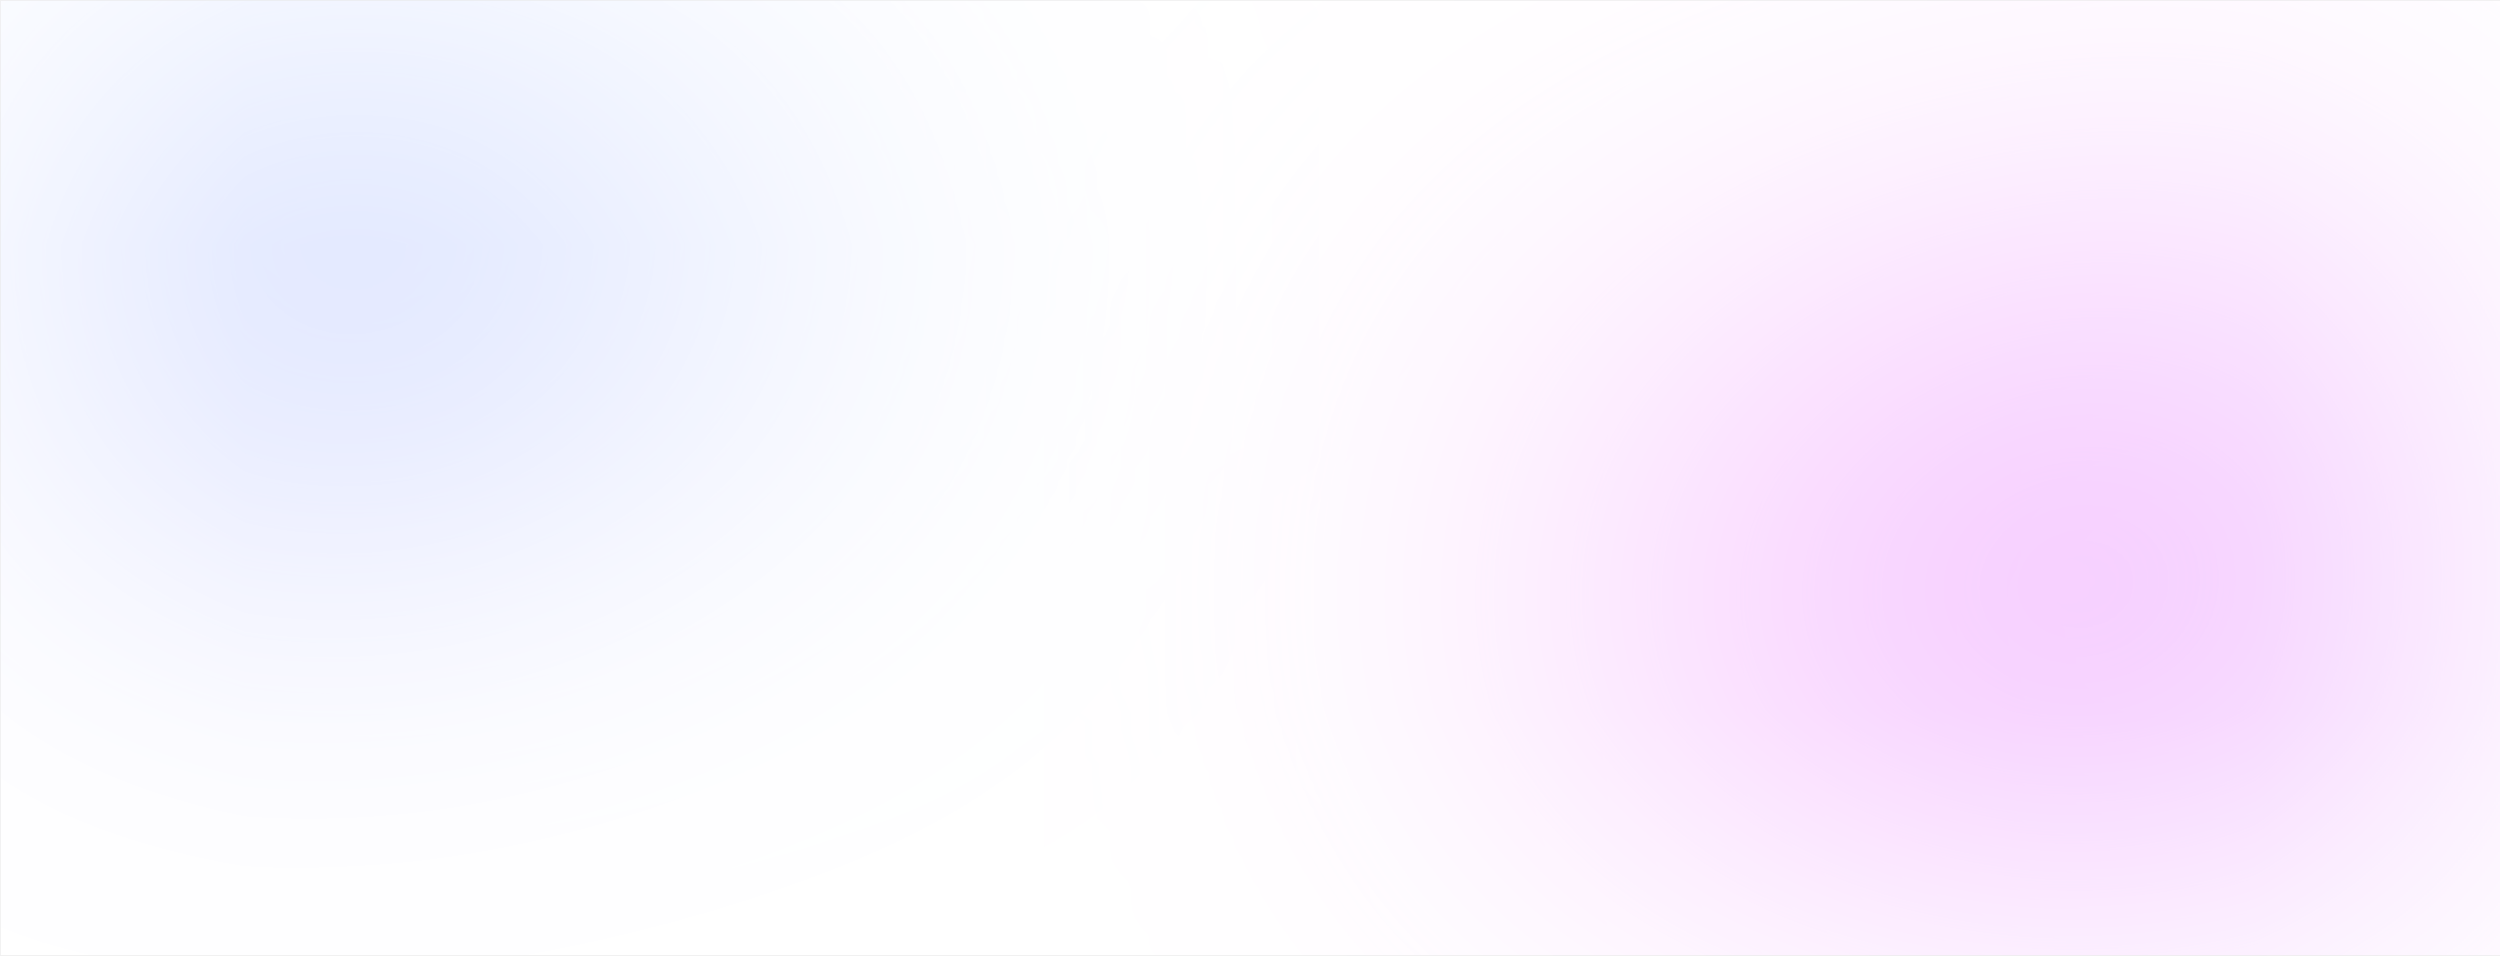
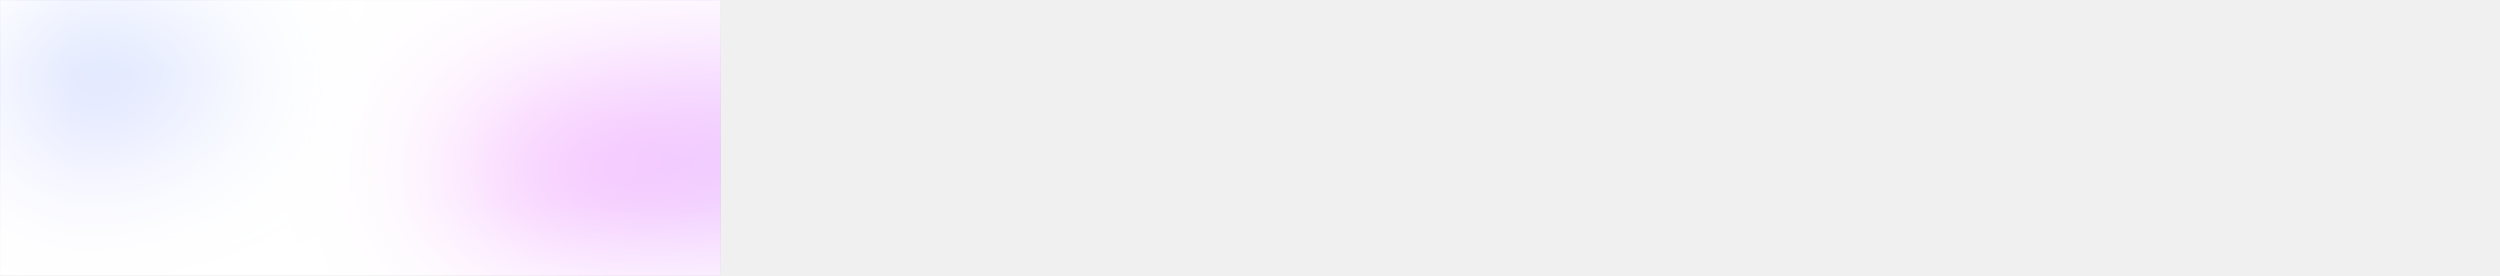
- <svg xmlns="http://www.w3.org/2000/svg" width="1441" height="551" viewBox="0 0 1441 551" fill="none">
+ <svg xmlns="http://www.w3.org/2000/svg" width="5000" height="551" viewBox="0 0 5000 551" fill="none">
  <g clip-path="url(#clip0_218_10549)">
-     <rect width="3440" height="550" transform="translate(0.5 0.5)" fill="white" />
-     <g filter="url(#filter0_f_218_10549)">
-       <path fill-rule="evenodd" clip-rule="evenodd" d="M1891.56 385.602C1858.25 412.429 1782.94 426.506 1725.87 446.654C1674.94 464.635 1635.69 488.323 1571.72 498.527C1508.15 508.666 1436.69 501.13 1368.15 503.712C1290.07 506.654 1210.42 526.008 1137.58 514.884C1065.57 503.886 1033.09 471.984 993.496 446.495C956.624 422.756 926.628 397.786 913.526 370.631C900.516 343.665 894.648 315.38 917.707 289.407C940.276 263.988 993.986 245.209 1042.21 225.693C1088.56 206.932 1135.43 188.236 1195.95 176.801C1257.56 165.16 1326.11 162.631 1394.23 159.175C1471.46 155.256 1558.3 139.517 1624.77 155.042C1692.47 170.854 1675.38 212.607 1724.7 236.363C1775.8 260.982 1882.27 265.759 1914.58 294.66C1946.29 323.014 1926.16 357.735 1891.56 385.602Z" fill="url(#paint0_linear_218_10549)">
-         <animateTransform attributeName="transform" type="translate" dur="20s" repeatCount="indefinite" values="200 100; -1000 100; 200 100" />
+     <rect width="5440" height="550" transform="translate(0.5 0.5)" fill="white" />
+     <g filter="url(#filter1_f_218_10549)">
+       <path fill-rule="evenodd" clip-rule="evenodd" d="M2.747 -64.643C70.215 -59.923 118.415 -39.418 176.179 -25.882C227.729 -13.802 289.48 -6.566 326.495 11.222C363.276 28.897 362.206 52.763 383.157 73.582C407.023 97.298 468.007 118.042 459.205 143.095C450.503 167.863 386.223 184.723 337.883 202.443C292.861 218.947 243.561 233.568 185.629 243.383C128.099 253.13 66.032 260.929 2.747 259.223C-59.193 257.553 -113.145 244.774 -167.536 233.862C-219.821 223.372 -272.076 212.708 -311.082 196.259C-350.795 179.512 -371.628 158.676 -394.445 138.172C-420.315 114.924 -474.789 91.176 -454.718 67.181C-434.276 42.742 -336.961 39.254 -294.654 18.869C-250.811 -2.257 -263.67 -36.454 -206.076 -52.626C-149.574 -68.493 -67.337 -69.547 2.747 -64.643Z" fill="url(#paint1_linear_218_10549)">
+         <animateTransform attributeName="transform" type="translate" dur="10s" repeatCount="indefinite" values="0 0; 1000 0; 0 0" />
      </path>
    </g>
-     <g filter="url(#filter1_f_218_10549)">
-       <path fill-rule="evenodd" clip-rule="evenodd" d="M2.747 -64.643C70.215 -59.923 118.415 -39.418 176.179 -25.882C227.729 -13.802 289.48 -6.566 326.495 11.222C363.276 28.897 362.206 52.763 383.157 73.582C407.023 97.298 468.007 118.042 459.205 143.095C450.503 167.863 386.223 184.723 337.883 202.443C292.861 218.947 243.561 233.568 185.629 243.383C128.099 253.13 66.032 260.929 2.747 259.223C-59.193 257.553 -113.145 244.774 -167.536 233.862C-219.821 223.372 -272.076 212.708 -311.082 196.259C-350.795 179.512 -371.628 158.676 -394.445 138.172C-420.315 114.924 -474.789 91.176 -454.718 67.181C-434.276 42.742 -336.961 39.254 -294.654 18.869C-250.811 -2.257 -263.67 -36.454 -206.076 -52.626C-149.574 -68.493 -67.337 -69.547 2.747 -64.643Z" fill="url(#paint1_linear_218_10549)">
-         <animateTransform attributeName="transform" type="translate" dur="20s" repeatCount="indefinite" values="0 0; 1000 0; 0 0" />
+     <g filter="url(#filter0_f_218_10549)" x="602.083" y="-151.67" width="2519.13" height="969.969" filterUnits="userSpaceOnUse" color-interpolation-filters="sRGB">
+       <path fill-rule="evenodd" clip-rule="evenodd" d="M1891.56 385.602C1858.25 412.429 1782.94 426.506 1725.87 446.654C1674.94 464.635 1635.69 488.323 1571.72 498.527C1508.15 508.666 1436.69 501.13 1368.15 503.712C1290.07 506.654 1210.42 526.008 1137.58 514.884C1065.57 503.886 1033.09 471.984 993.496 446.495C956.624 422.756 926.628 397.786 913.526 370.631C900.516 343.665 894.648 315.38 917.707 289.407C940.276 263.988 993.986 245.209 1042.21 225.693C1088.56 206.932 1135.43 188.236 1195.95 176.801C1257.56 165.16 1326.11 162.631 1394.23 159.175C1471.46 155.256 1558.3 139.517 1624.77 155.042C1692.47 170.854 1675.38 212.607 1724.7 236.363C1775.8 260.982 1882.27 265.759 1914.58 294.66C1946.29 323.014 1926.16 357.735 1891.56 385.602Z" fill="url(#paint0_linear_218_10549)">
+         <animateTransform attributeName="transform" type="translate" dur="10s" repeatCount="indefinite" values="0 0; -1000 0; 0 0" />
      </path>
    </g>
    <g filter="url(#filter2_b_218_10549)">
-       <rect width="2440" height="550" transform="translate(0.5 0.5)" fill="white" fill-opacity="0.7" />
+       <rect width="1440" height="550" transform="translate(0.5 0.5)" fill="white" fill-opacity="0.7" />
    </g>
  </g>
  <defs>
-     <filter id="filter0_f_218_10549" x="602.083" y="-151.67" width="1628.34" height="969.969" filterUnits="userSpaceOnUse" color-interpolation-filters="sRGB">
+     <filter id="filter0_f_218_10549" x="-759.066" y="-367.233" width="5519.13" height="926.692" filterUnits="userSpaceOnUse" color-interpolation-filters="sRGB">
      <feFlood flood-opacity="0" result="BackgroundImageFix" />
      <feBlend mode="normal" in="SourceGraphic" in2="BackgroundImageFix" result="shape" />
      <feGaussianBlur stdDeviation="150" result="effect1_foregroundBlur_218_10549" />
    </filter>
-     <filter id="filter1_f_218_10549" x="-759.066" y="-367.233" width="1519.13" height="926.692" filterUnits="userSpaceOnUse" color-interpolation-filters="sRGB">
+     <filter id="filter1_f_218_10549" x="-759.066" y="-367.233" width="5519.13" height="926.692" filterUnits="userSpaceOnUse" color-interpolation-filters="sRGB">
      <feFlood flood-opacity="0" result="BackgroundImageFix" />
      <feBlend mode="normal" in="SourceGraphic" in2="BackgroundImageFix" result="shape" />
      <feGaussianBlur stdDeviation="150" result="effect1_foregroundBlur_218_10549" />
    </filter>
-     <filter id="filter2_b_218_10549" x="-79.5" y="-79.5" width="1600" height="710" filterUnits="userSpaceOnUse" color-interpolation-filters="sRGB">
+     <filter id="filter2_b_218_10549" x="-79.5" y="-79.5" width="5519.13" height="710" filterUnits="userSpaceOnUse" color-interpolation-filters="sRGB">
      <feFlood flood-opacity="0" result="BackgroundImageFix" />
      <feGaussianBlur in="BackgroundImageFix" stdDeviation="40" />
      <feComposite in2="SourceAlpha" operator="in" result="effect1_backgroundBlur_218_10549" />
      <feBlend mode="normal" in="SourceGraphic" in2="effect1_backgroundBlur_218_10549" result="shape" />
    </filter>
    <linearGradient id="paint0_linear_218_10549" x1="1899.98" y1="385.431" x2="1181.39" y2="-101.133" gradientUnits="userSpaceOnUse">
      <stop stop-color="#9F3FFF" />
      <stop offset="1" stop-color="#EB00FF" />
    </linearGradient>
    <linearGradient id="paint1_linear_218_10549" x1="0.5" y1="-67.233" x2="0.5" y2="259.458" gradientUnits="userSpaceOnUse">
      <stop stop-color="#3FE8FF" />
      <stop offset="1" stop-color="#2400FF" />
    </linearGradient>
    <clipPath id="clip0_218_10549">
-       <rect width="3440" height="550" fill="white" transform="translate(0.5 0.5)" />
+       <rect width="1440" height="550" fill="white" transform="translate(0.5 0.5)" />
    </clipPath>
  </defs>
</svg>
